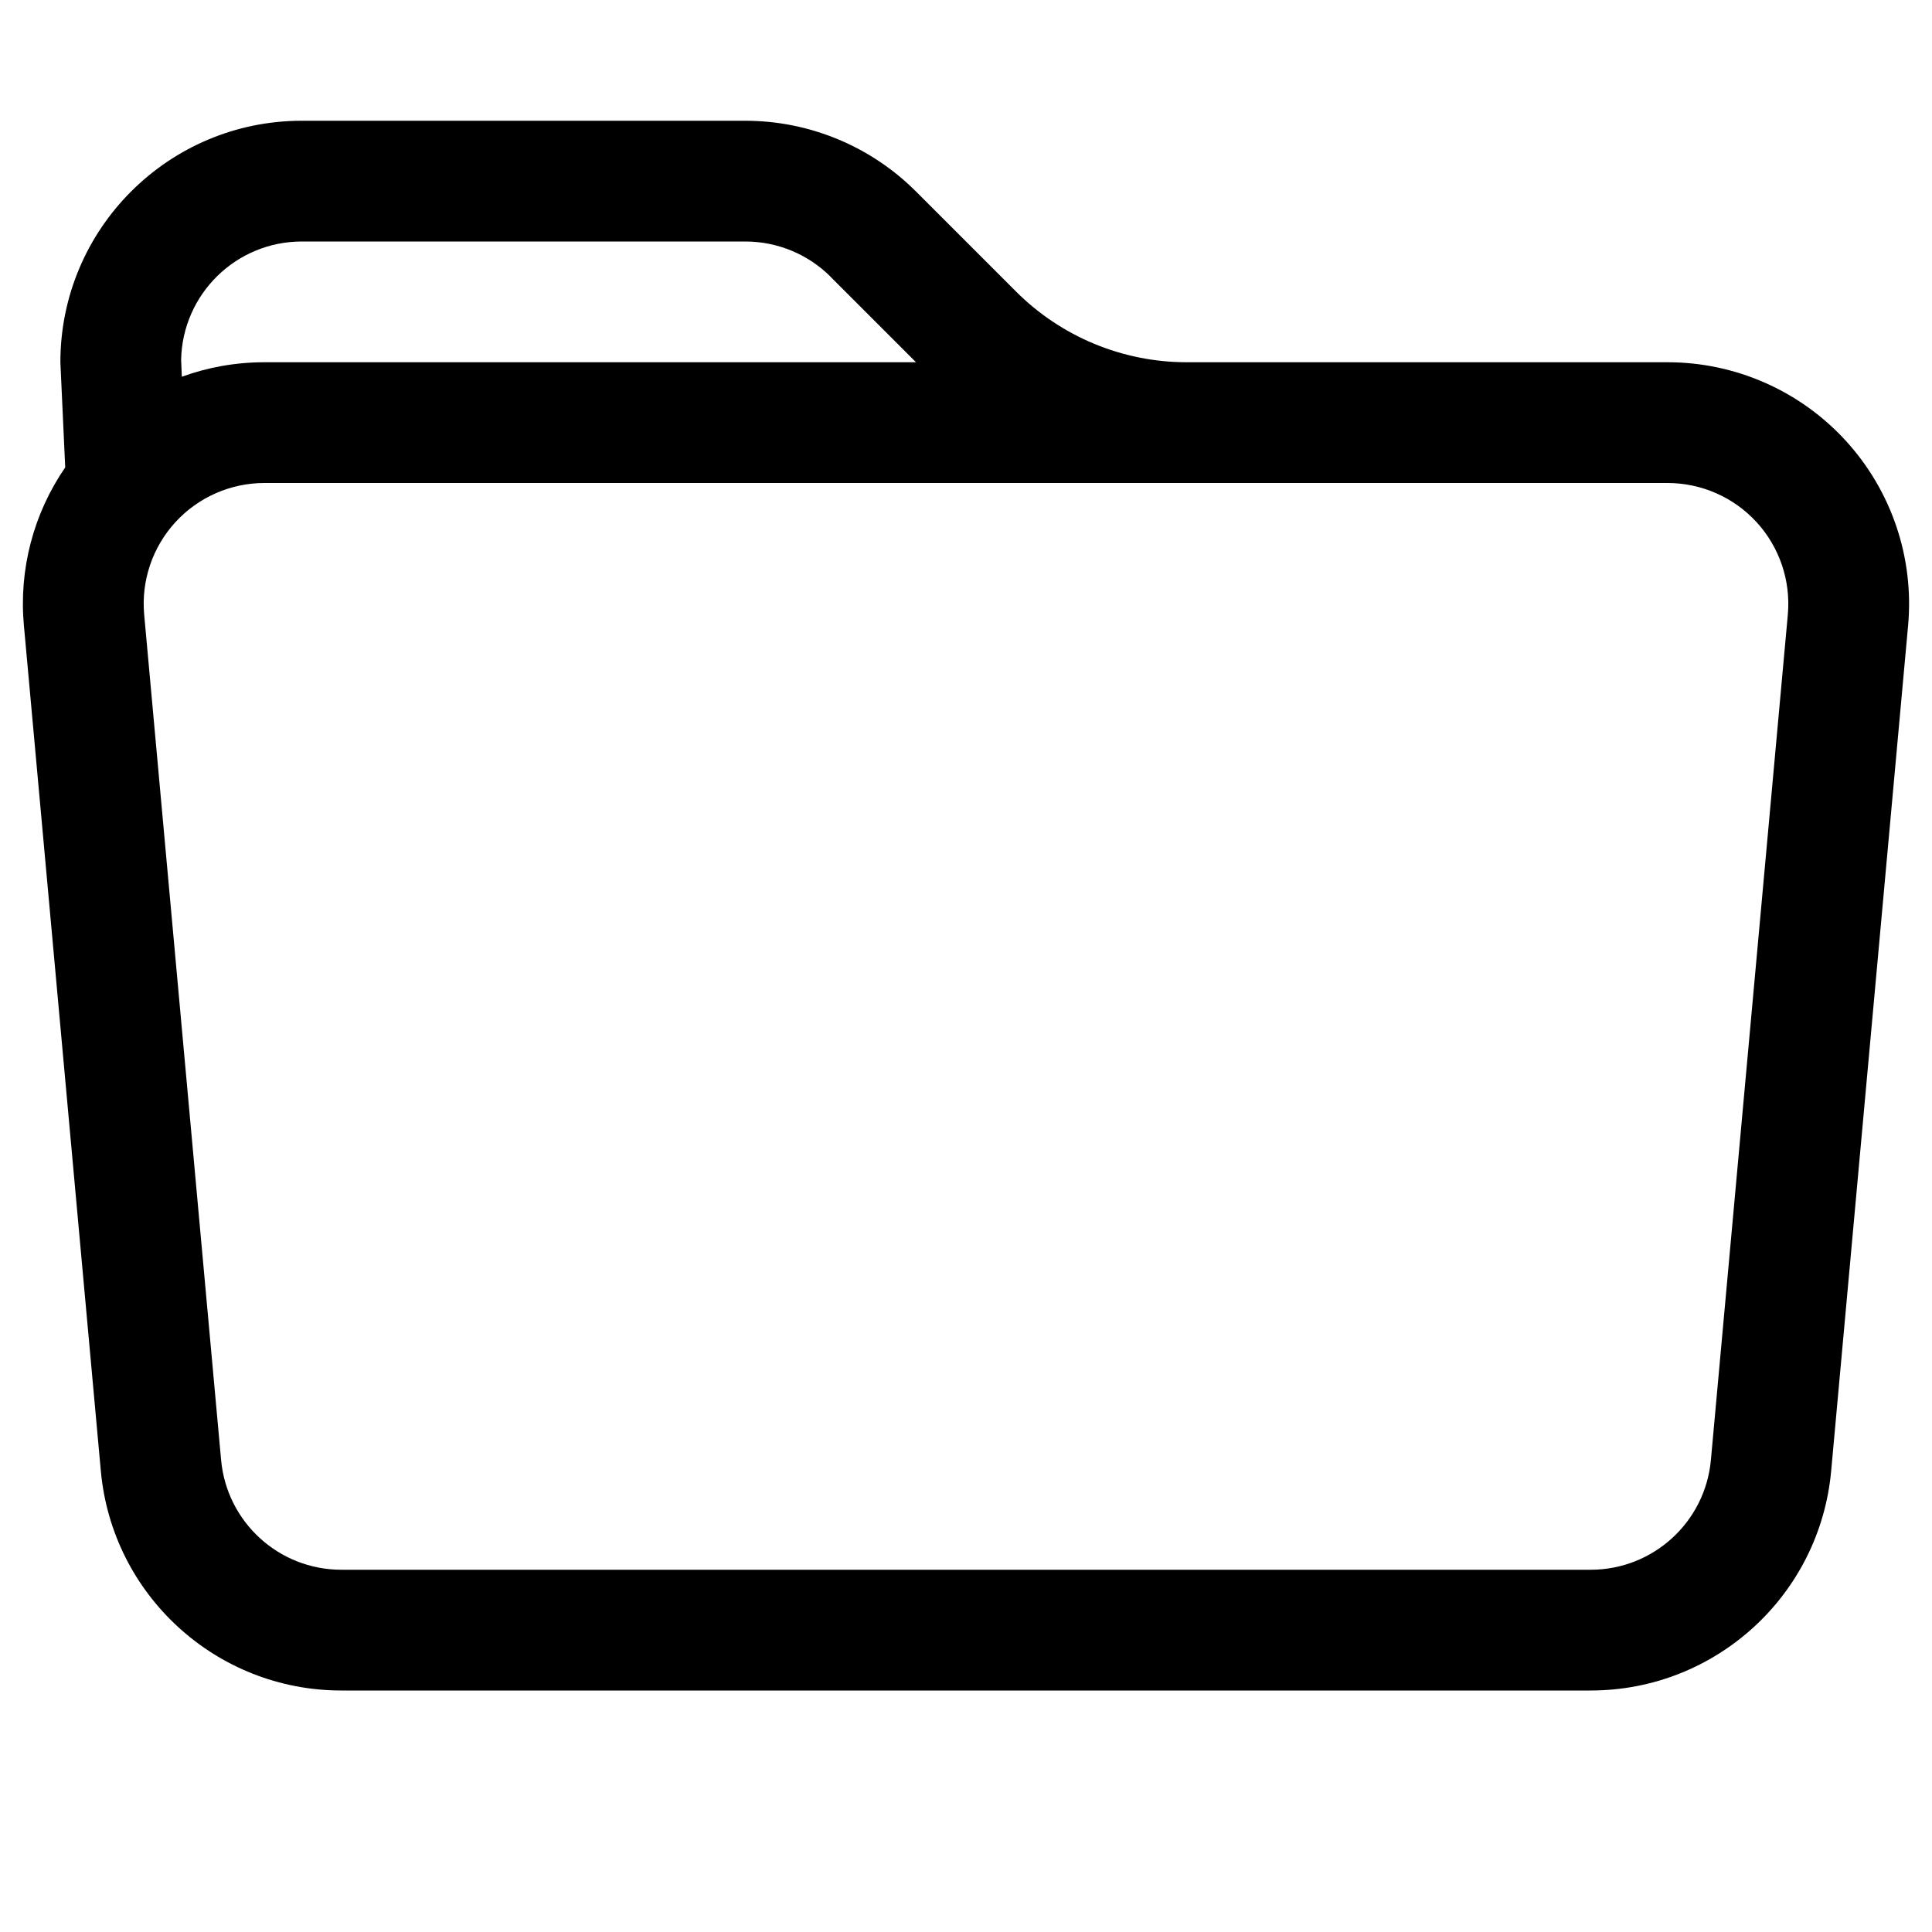
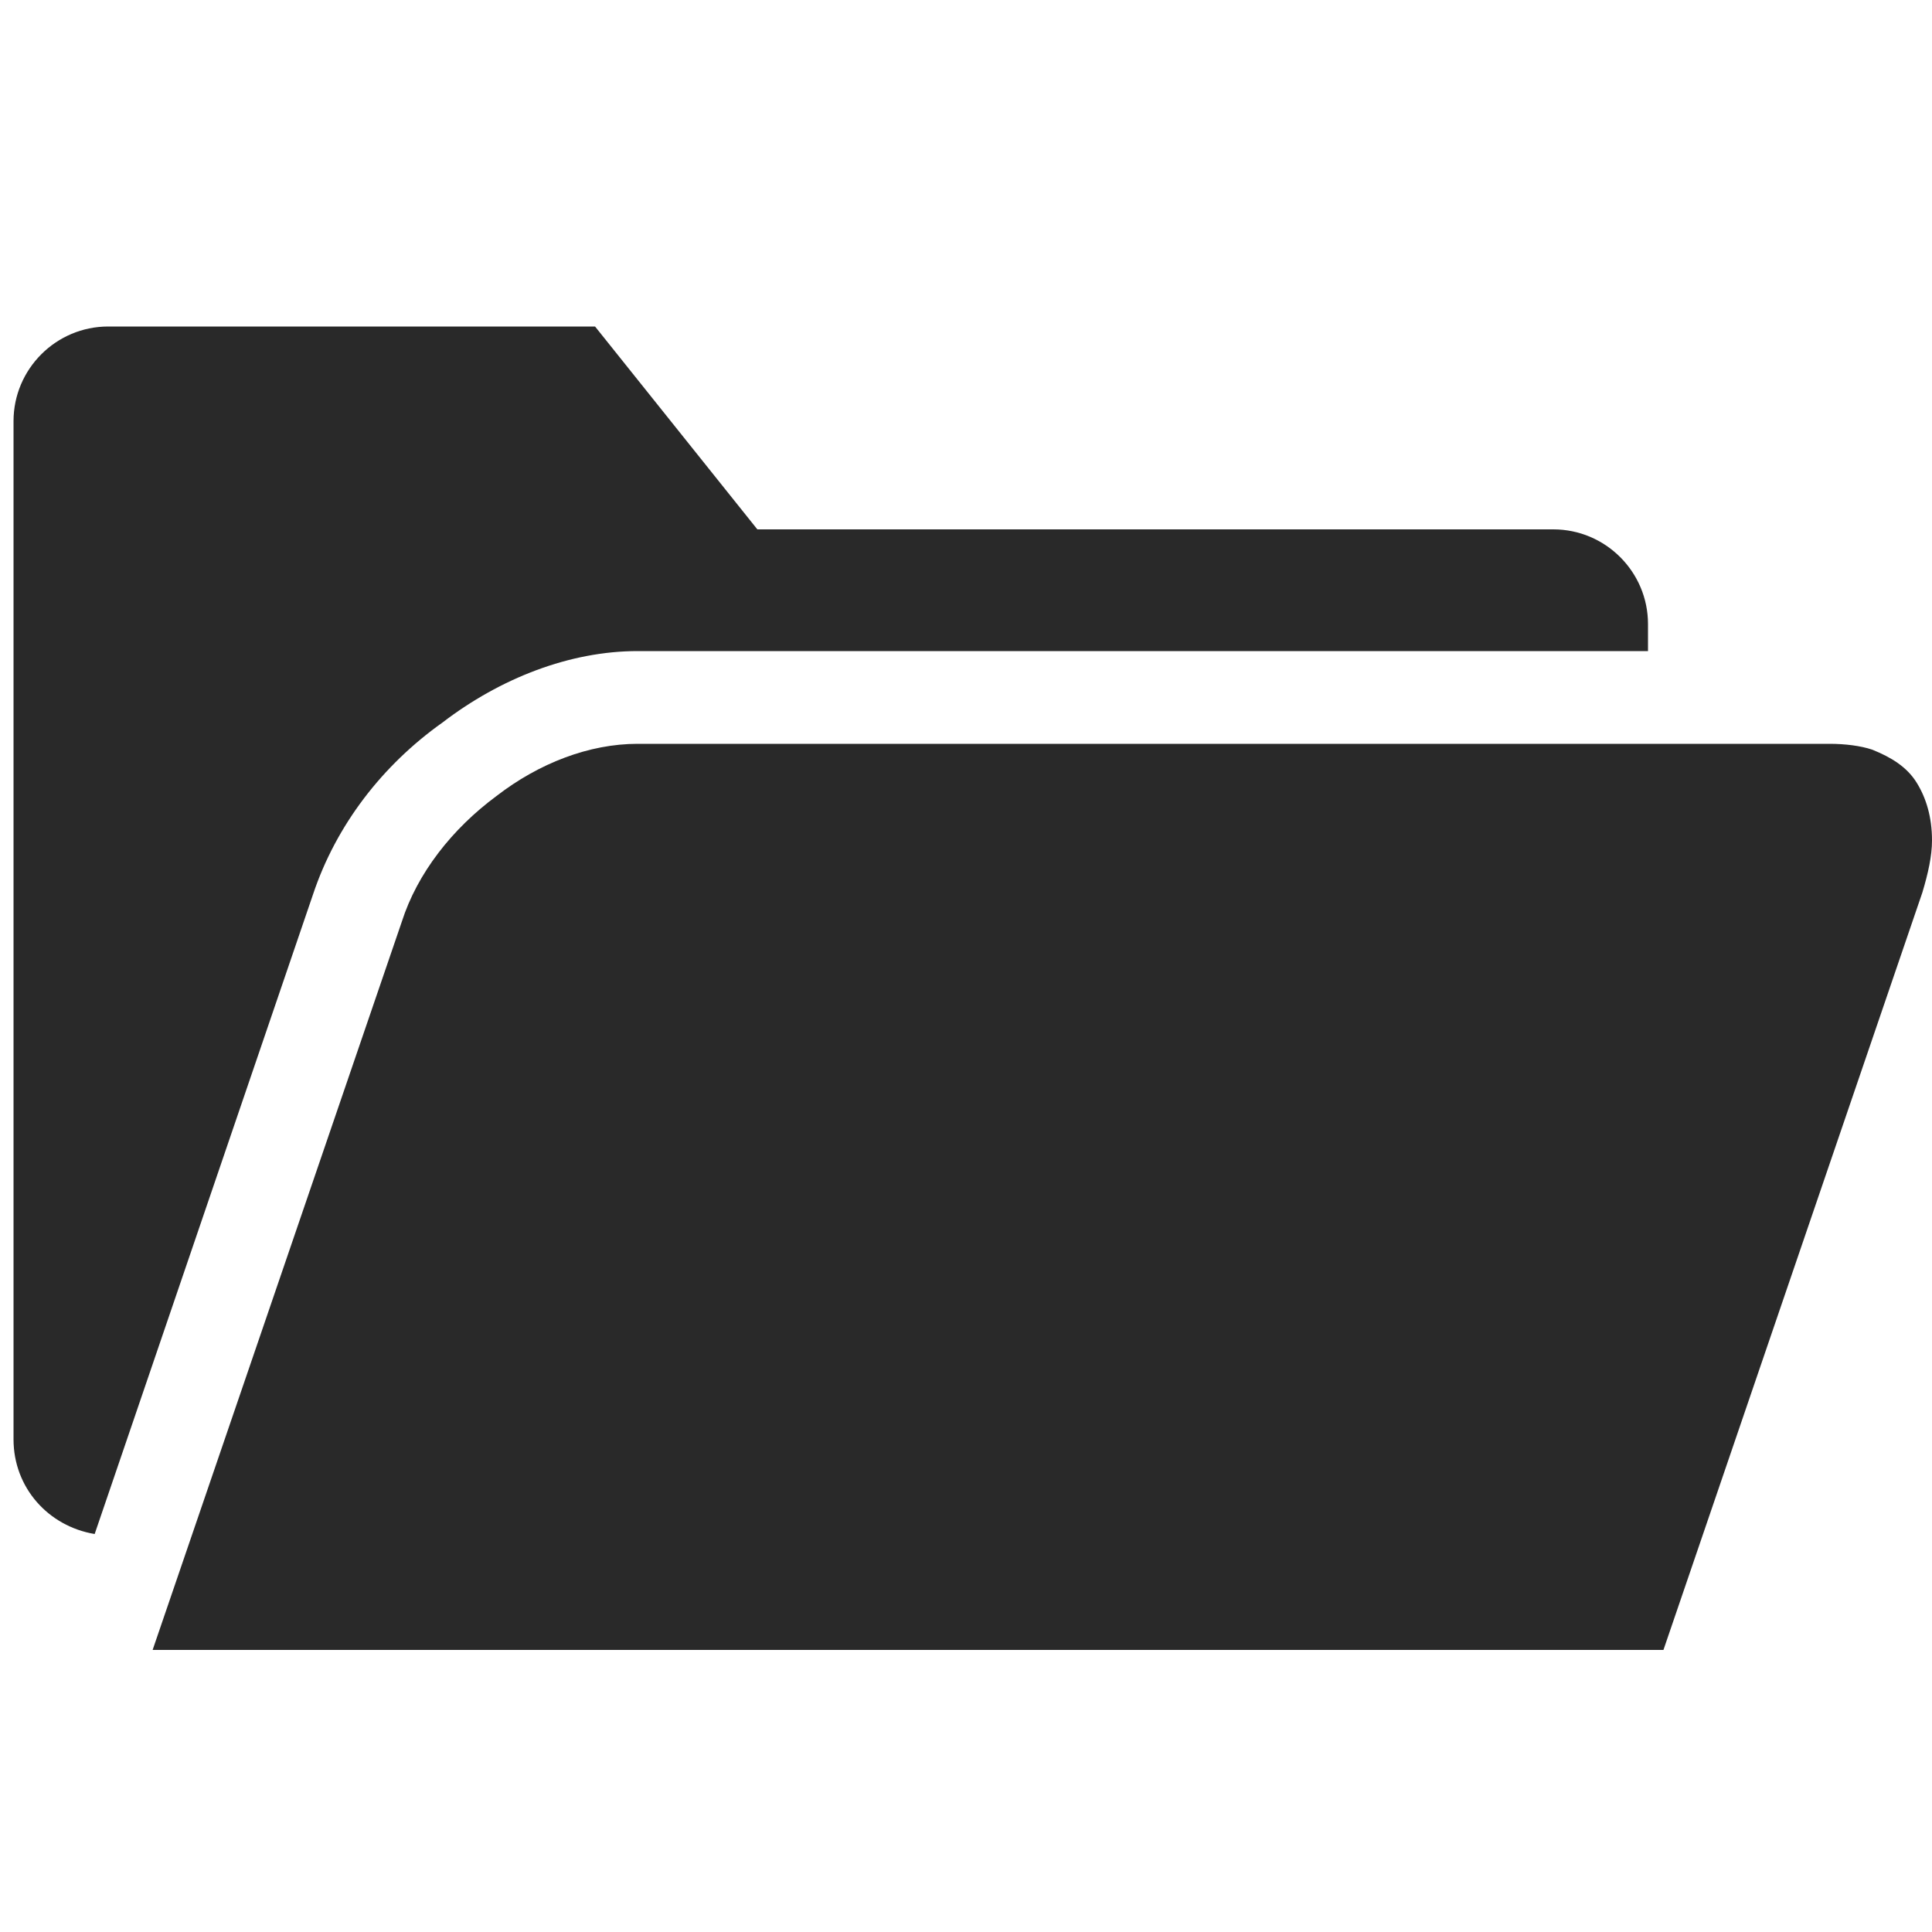
- <svg xmlns="http://www.w3.org/2000/svg" width="16" height="16" fill="currentColor" class="bi bi-folder" viewBox="0 0 16 16">
-   <path d="M.54 3.87.5 3a2 2 0 0 1 2-2h3.672a2 2 0 0 1 1.414.586l.828.828A2 2 0 0 0 9.828 3h3.982a2 2 0 0 1 1.992 2.181l-.637 7A2 2 0 0 1 13.174 14H2.826a2 2 0 0 1-1.991-1.819l-.637-7a1.99 1.99 0 0 1 .342-1.31zM2.19 4a1 1 0 0 0-.996 1.09l.637 7a1 1 0 0 0 .995.91h10.348a1 1 0 0 0 .995-.91l.637-7A1 1 0 0 0 13.81 4H2.19zm4.69-1.707A1 1 0 0 0 6.172 2H2.5a1 1 0 0 0-1 .981l.006.139C1.72 3.042 1.95 3 2.19 3h5.396l-.707-.707z" />
+ <svg xmlns="http://www.w3.org/2000/svg" viewBox="0 0 100 100">
+   <style type="text/css"> 
+  .st0{fill:#292929;}
+  </style>
+   <path class="st0" d="M22.9 37.4c3-2.3 6.6-3.7 10.1-3.7h52.3v-1.4c0-2.7-2.2-4.9-4.9-4.9H39.2l-8.4-10.5H5.6c-2.7 0-4.9 2.2-4.9 4.9v52.7c0 2.5 1.8 4.5 4.2 4.9l11.3-33.1C17.4 42.7 19.8 39.6 22.9 37.4z" />
+   <path class="st0" d="M99.2 40.5c-0.5-0.8-1.3-1.3-2.3-1.7 -0.6-0.2-1.4-0.3-2.2-0.3H33c-2.5 0-5.1 1-7.3 2.7 -2.3 1.7-4.1 4-4.9 6.5L7.9 85.4h78.2l13.4-39.2c0.3-1 0.5-1.9 0.5-2.7C100 42.3 99.7 41.3 99.2 40.5z" />
</svg>
